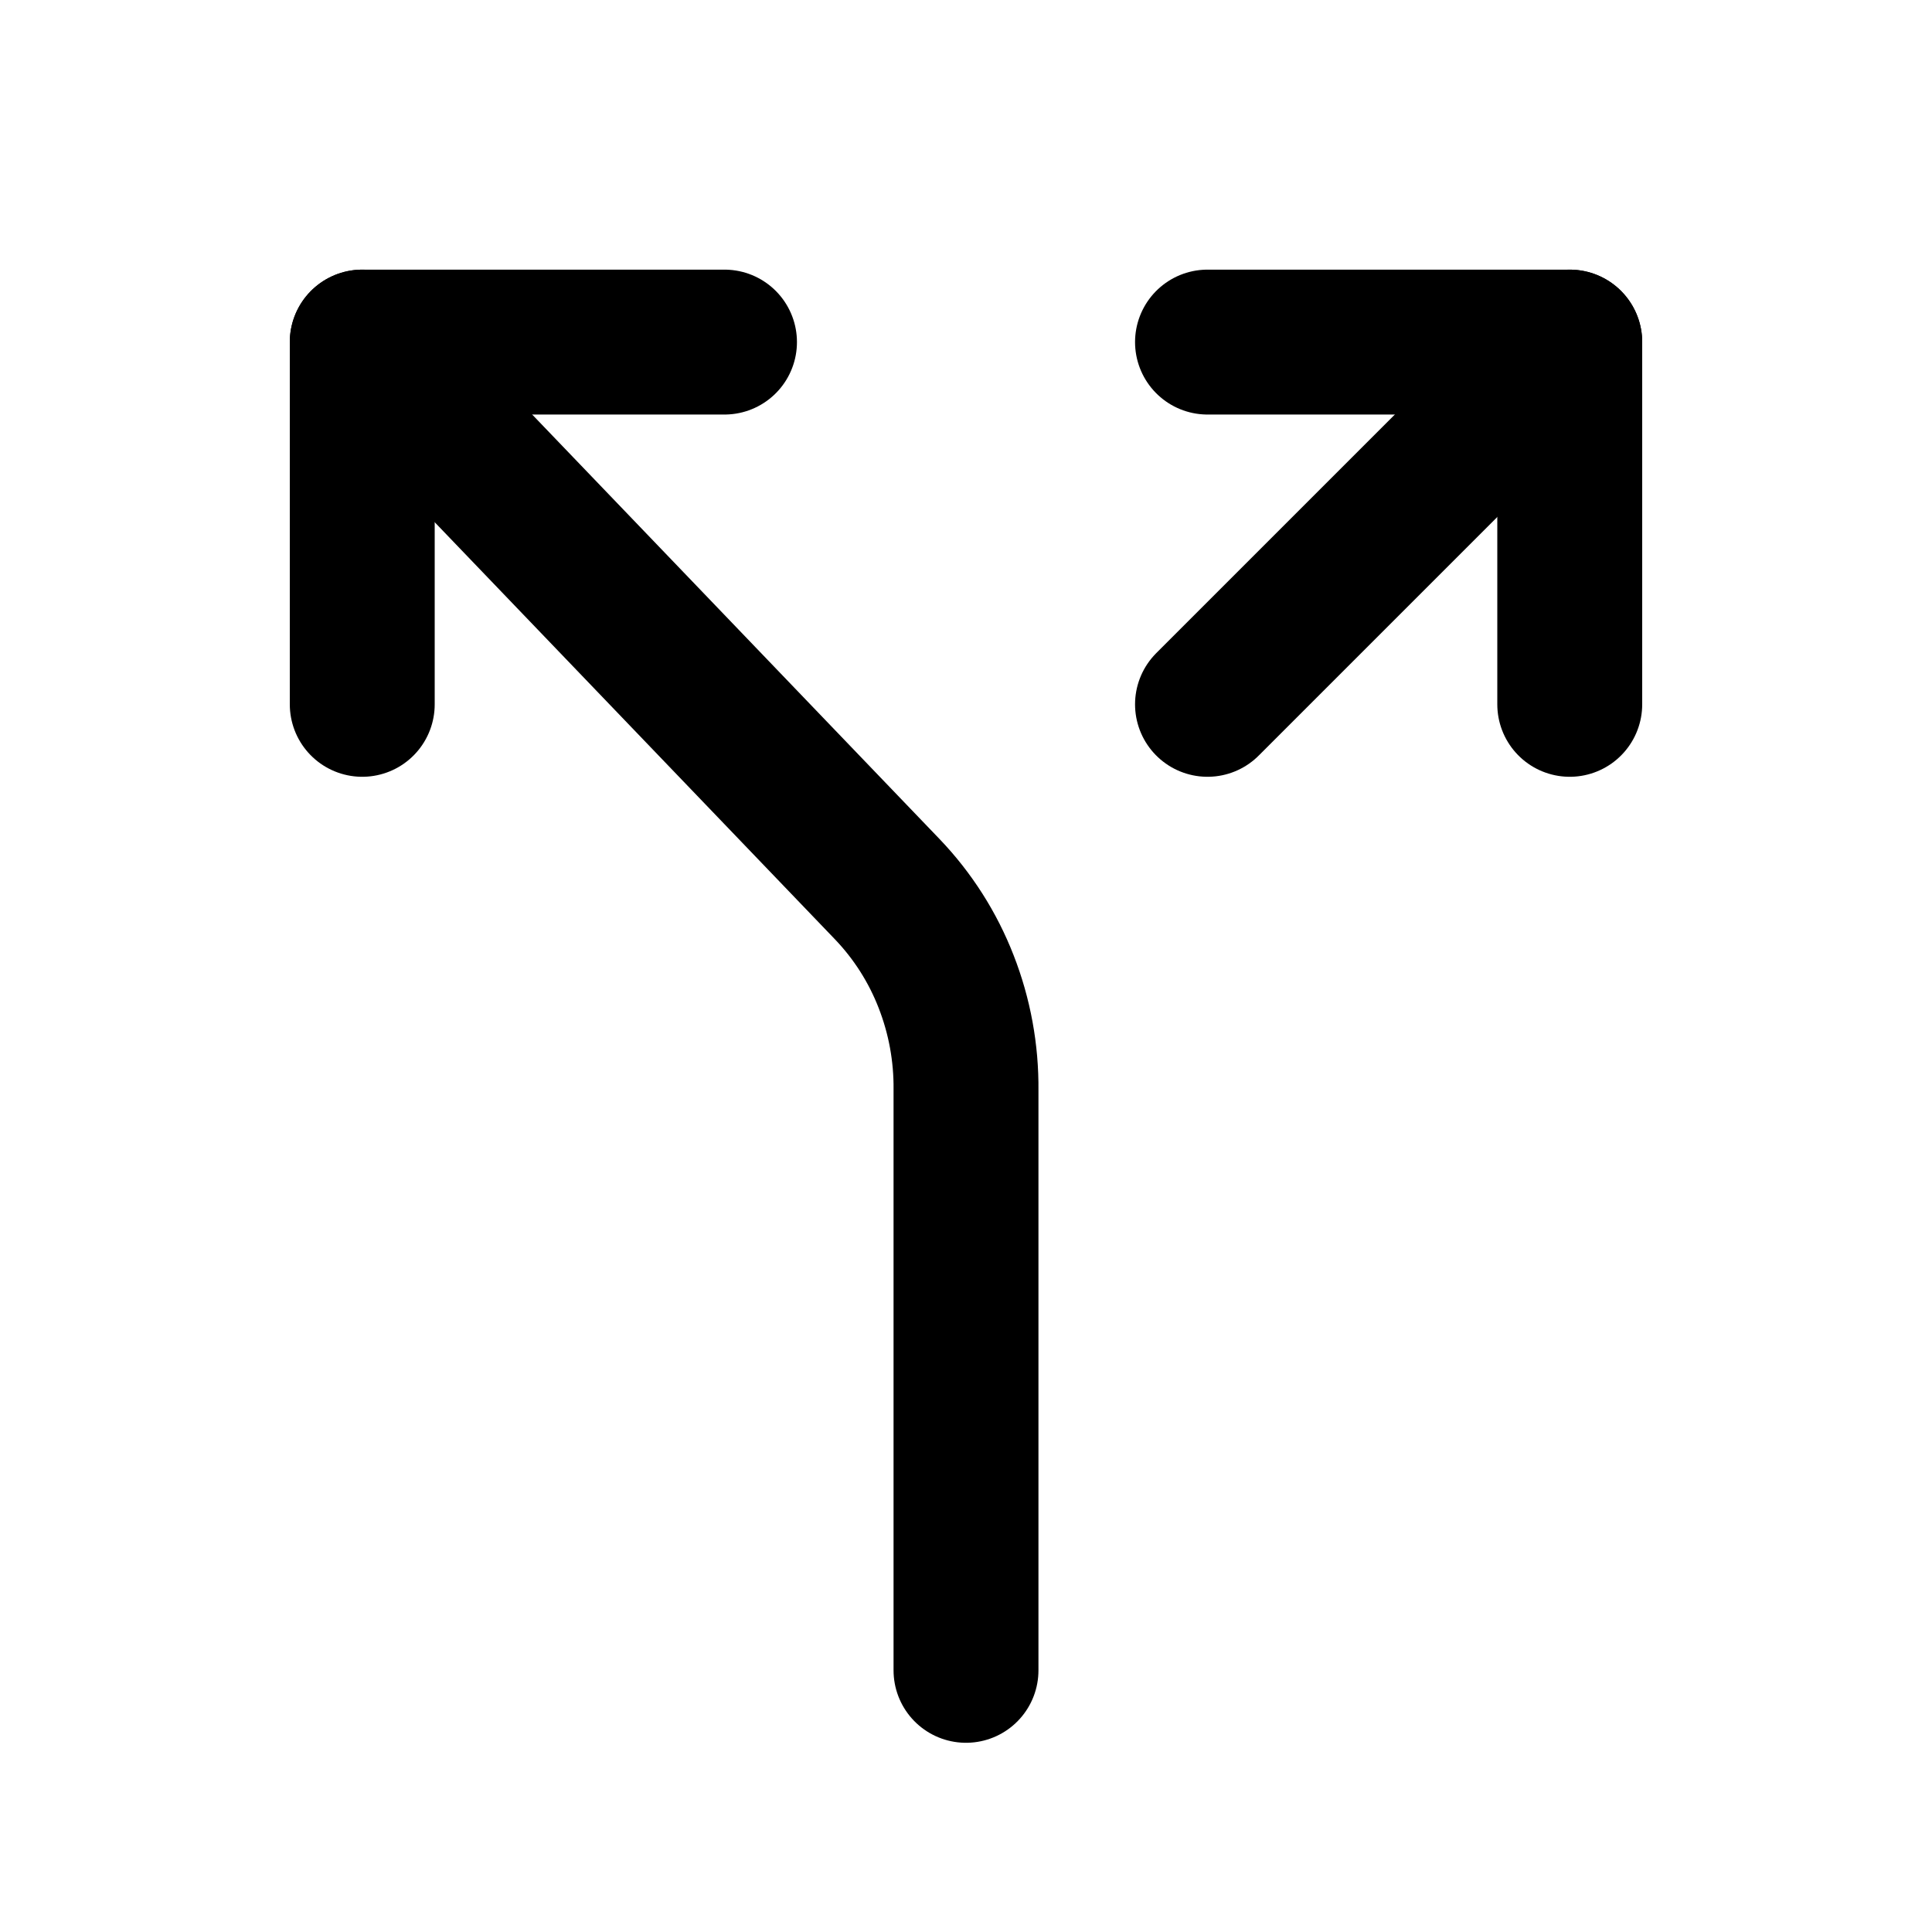
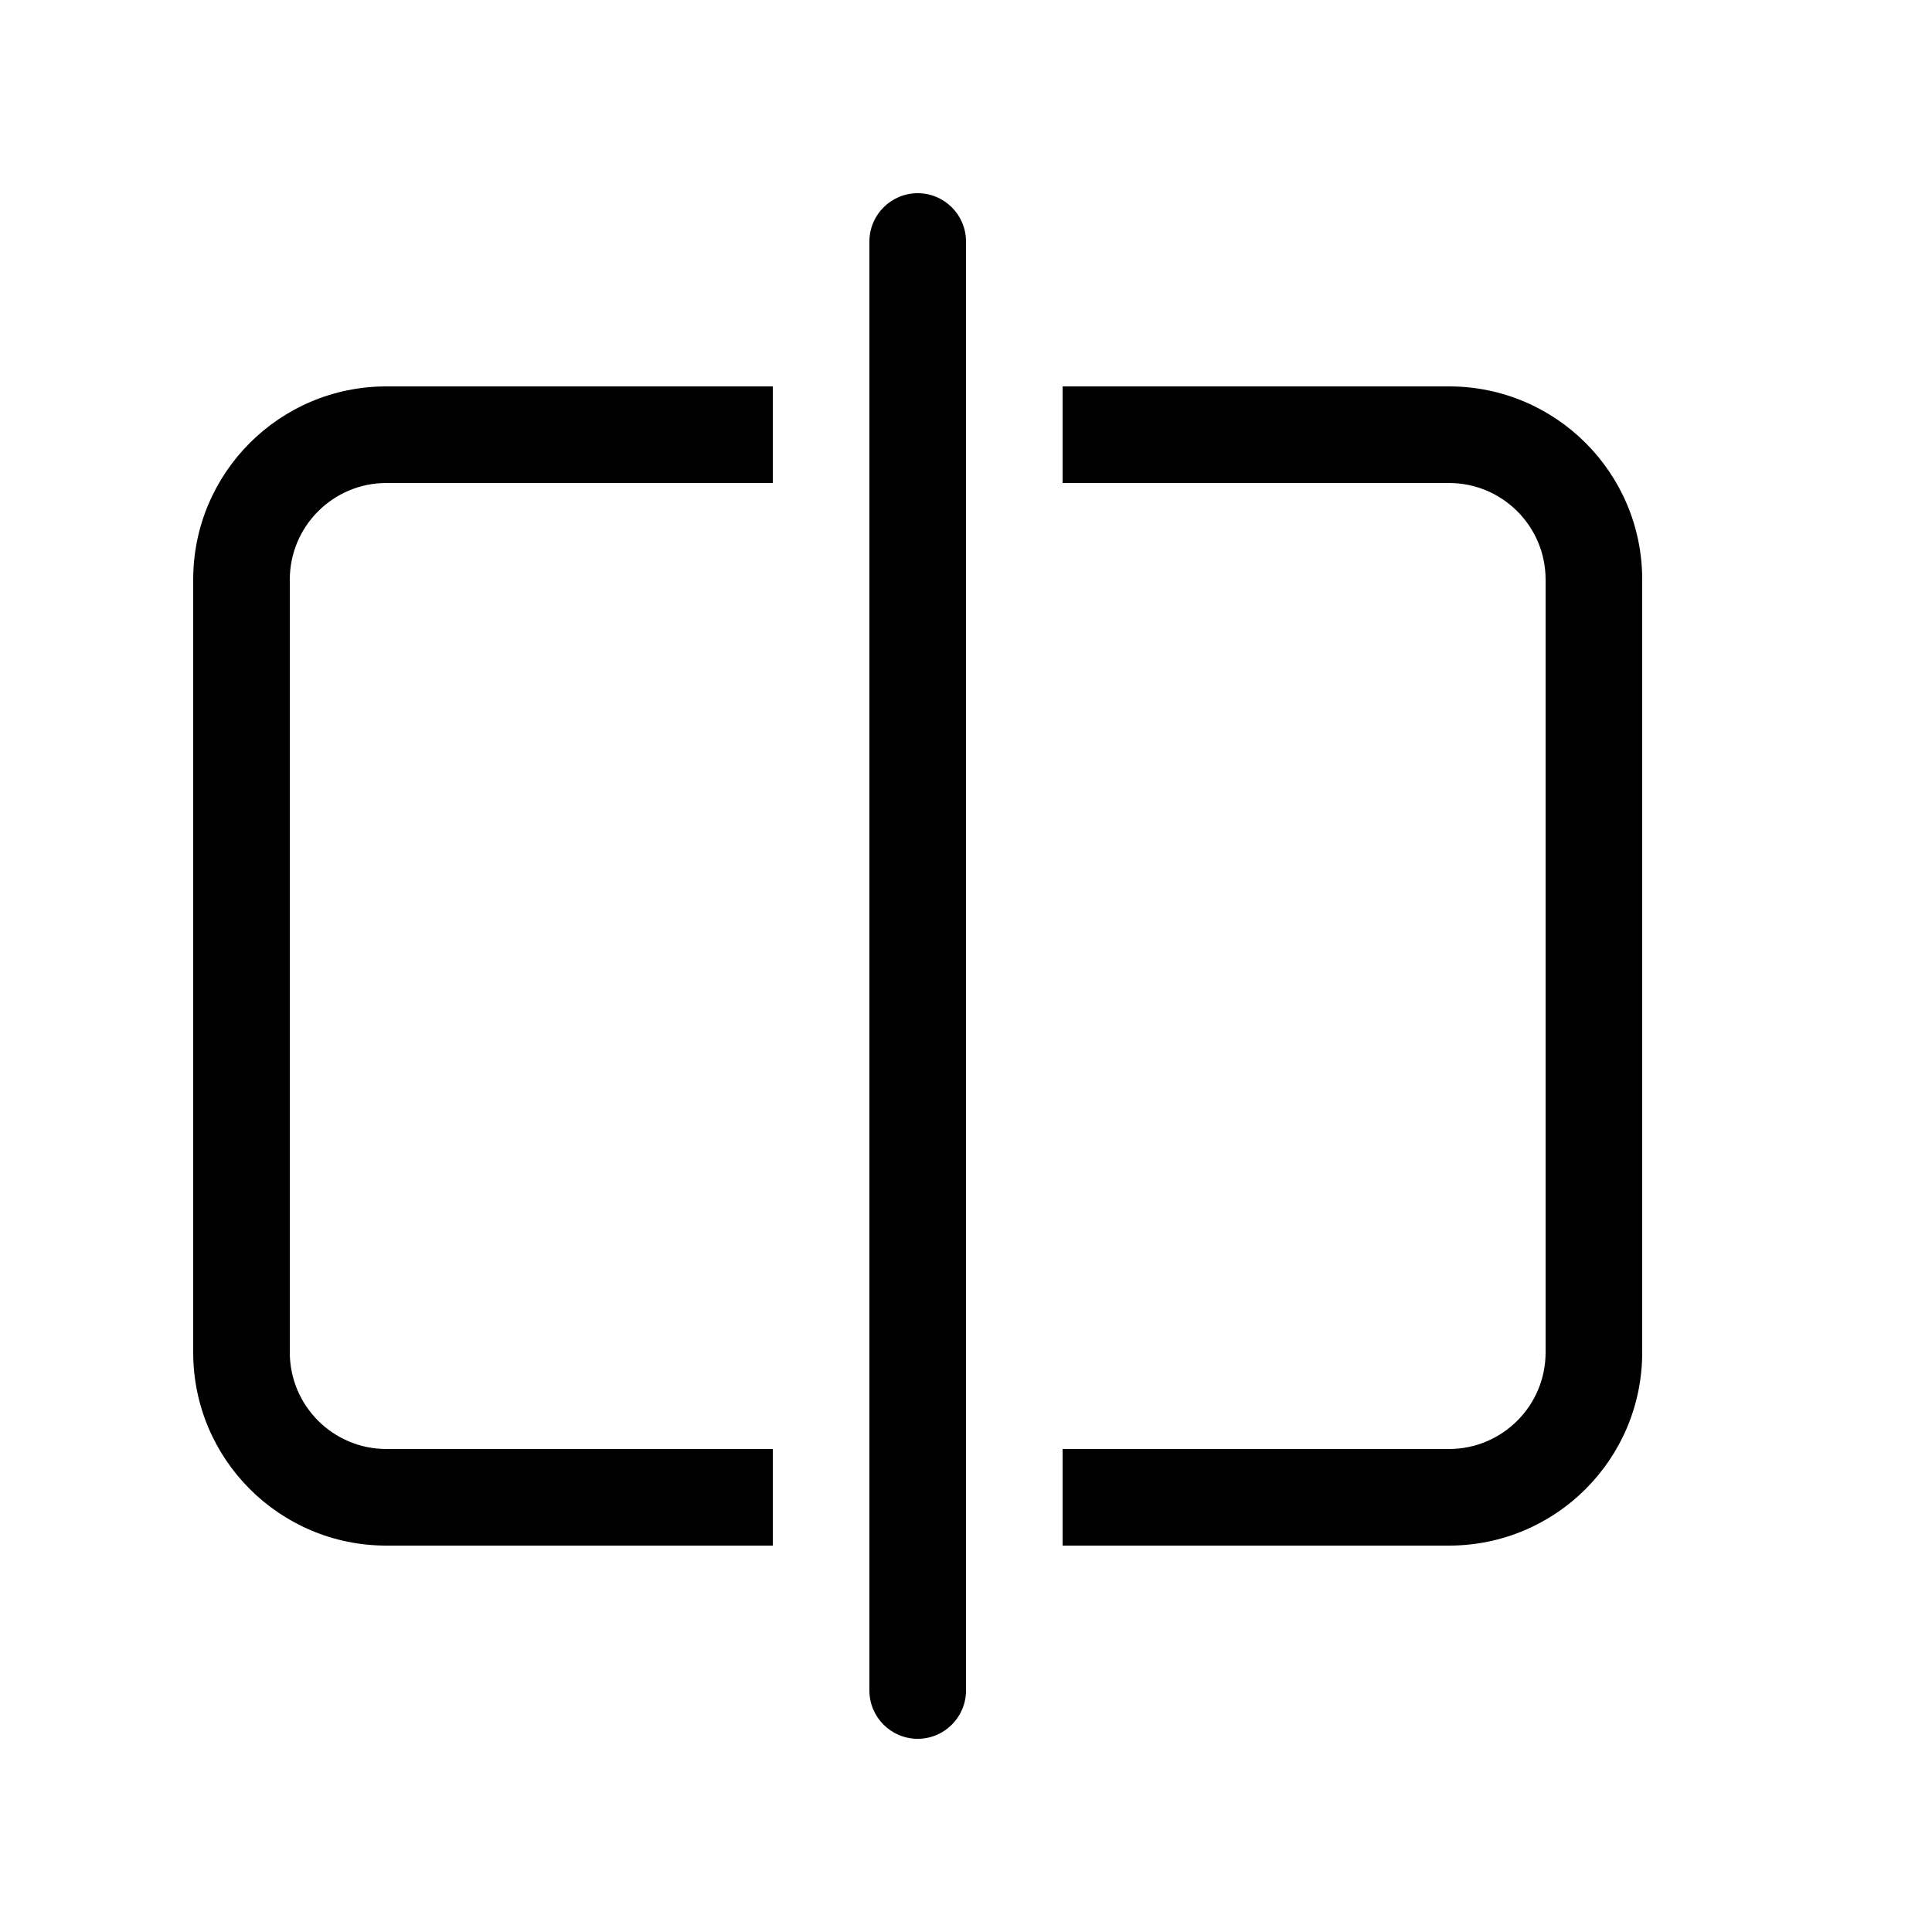
- <svg xmlns="http://www.w3.org/2000/svg" width="16" height="16" fill="none">
-   <path stroke="#000" stroke-linecap="round" stroke-linejoin="round" stroke-width="1.2" d="M10 2.833h3v3M6 2.833H3v3" />
-   <path stroke="#000" stroke-linecap="round" stroke-linejoin="round" stroke-width="1.2" d="M8 13.833V9.028a2.401 2.401 0 0 0-.165-.9 2.325 2.325 0 0 0-.486-.763L3 2.833M10 5.833l3-3" />
+ <svg xmlns="http://www.w3.org/2000/svg" width="20" height="20" viewBox="0 0 20 20" fill="none">
+   <path d="M10 2.5C10 2.224 9.776 2 9.5 2C9.224 2 9 2.224 9 2.5V17.5C9 17.776 9.224 18 9.5 18C9.776 18 10 17.776 10 17.5V2.5ZM4 4C2.895 4 2 4.895 2 6V14C2 15.105 2.895 16 4 16H8V15H4C3.448 15 3 14.552 3 14V6C3 5.448 3.448 5 4 5H8V4H4ZM11 4V5H15C15.552 5 16 5.448 16 6V14C16 14.552 15.552 15 15 15H11V16H15C16.105 16 17 15.105 17 14V6C17 4.895 16.105 4 15 4H11Z" fill="currentColor" />
</svg>
